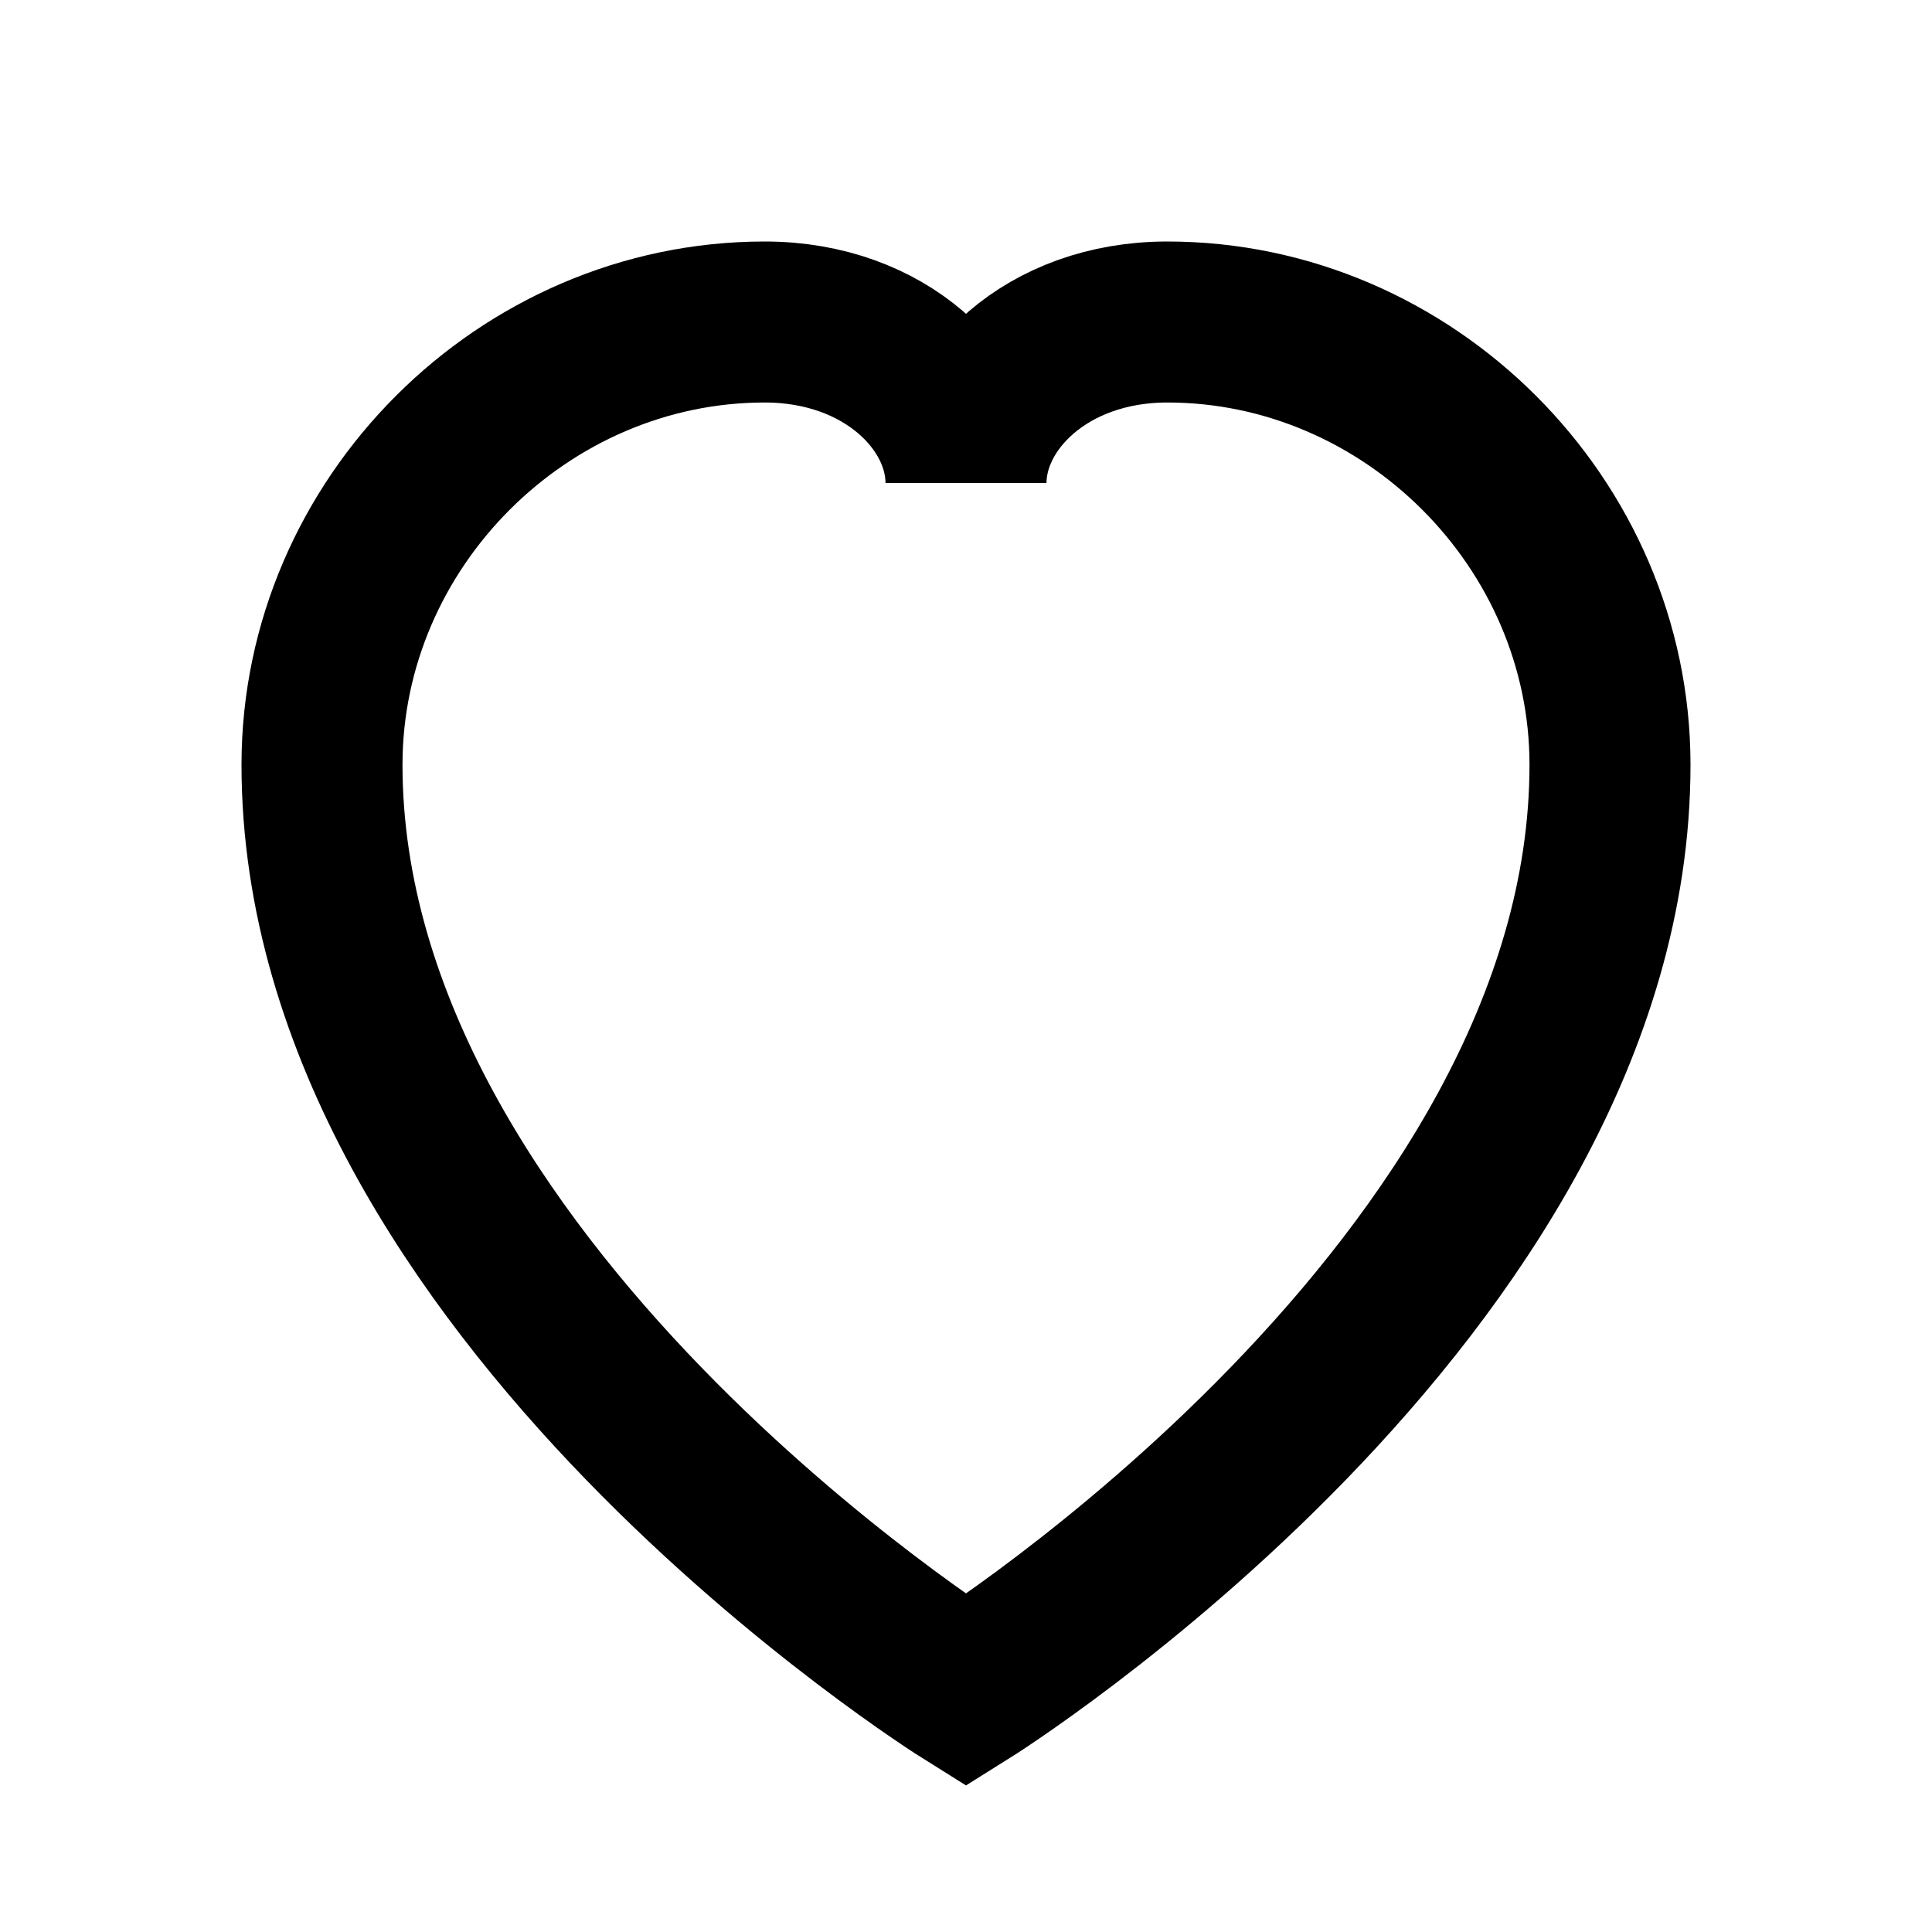
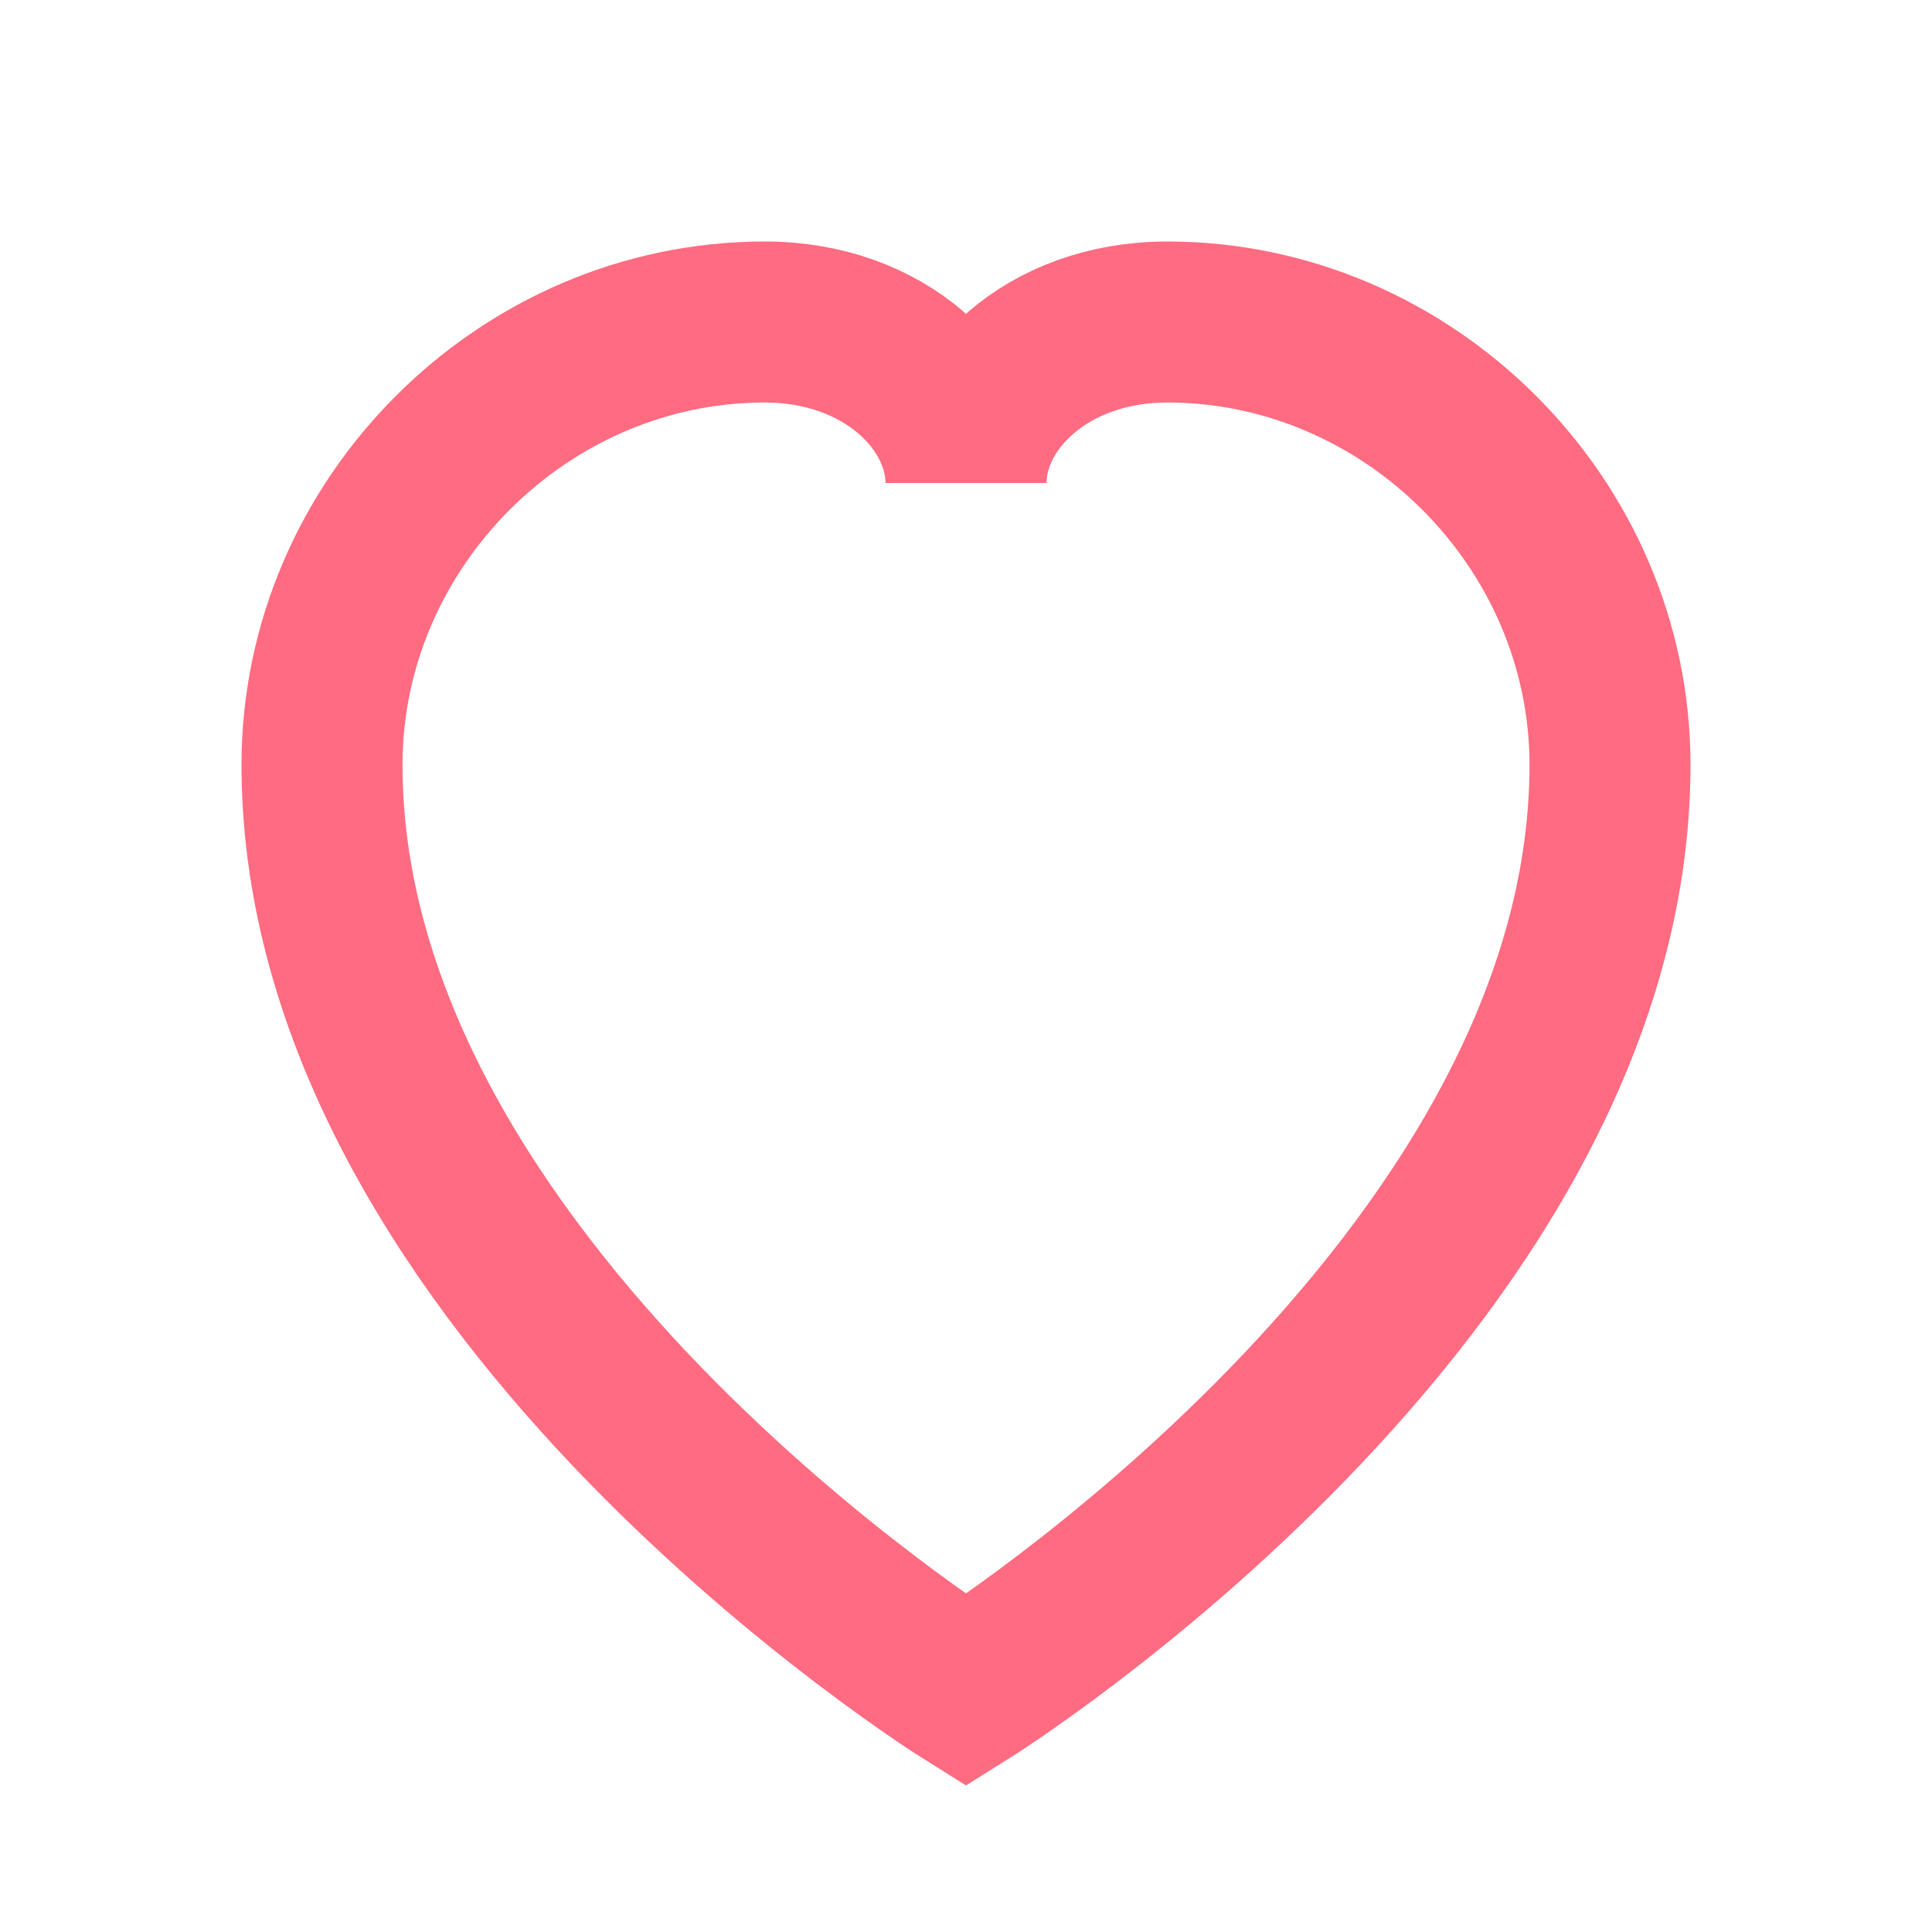
<svg xmlns="http://www.w3.org/2000/svg" width="24" height="24" viewBox="0 0 24 24">
-   <path d="M12 21S4 16 4 9.5C4 6.5 6.5 4 9.5 4C11 4 12 5 12 6C12 5 13 4 14.5 4C17.5 4 20 6.5 20 9.5C20 16 12 21 12 21Z" fill="none" stroke="currentColor" stroke-width="2" />
+   <path d="M12 21S4 16 4 9.5C4 6.5 6.5 4 9.5 4C11 4 12 5 12 6C12 5 13 4 14.5 4C17.5 4 20 6.5 20 9.5C20 16 12 21 12 21Z" fill="none" stroke="#FF6B81" stroke-width="2" />
</svg>
